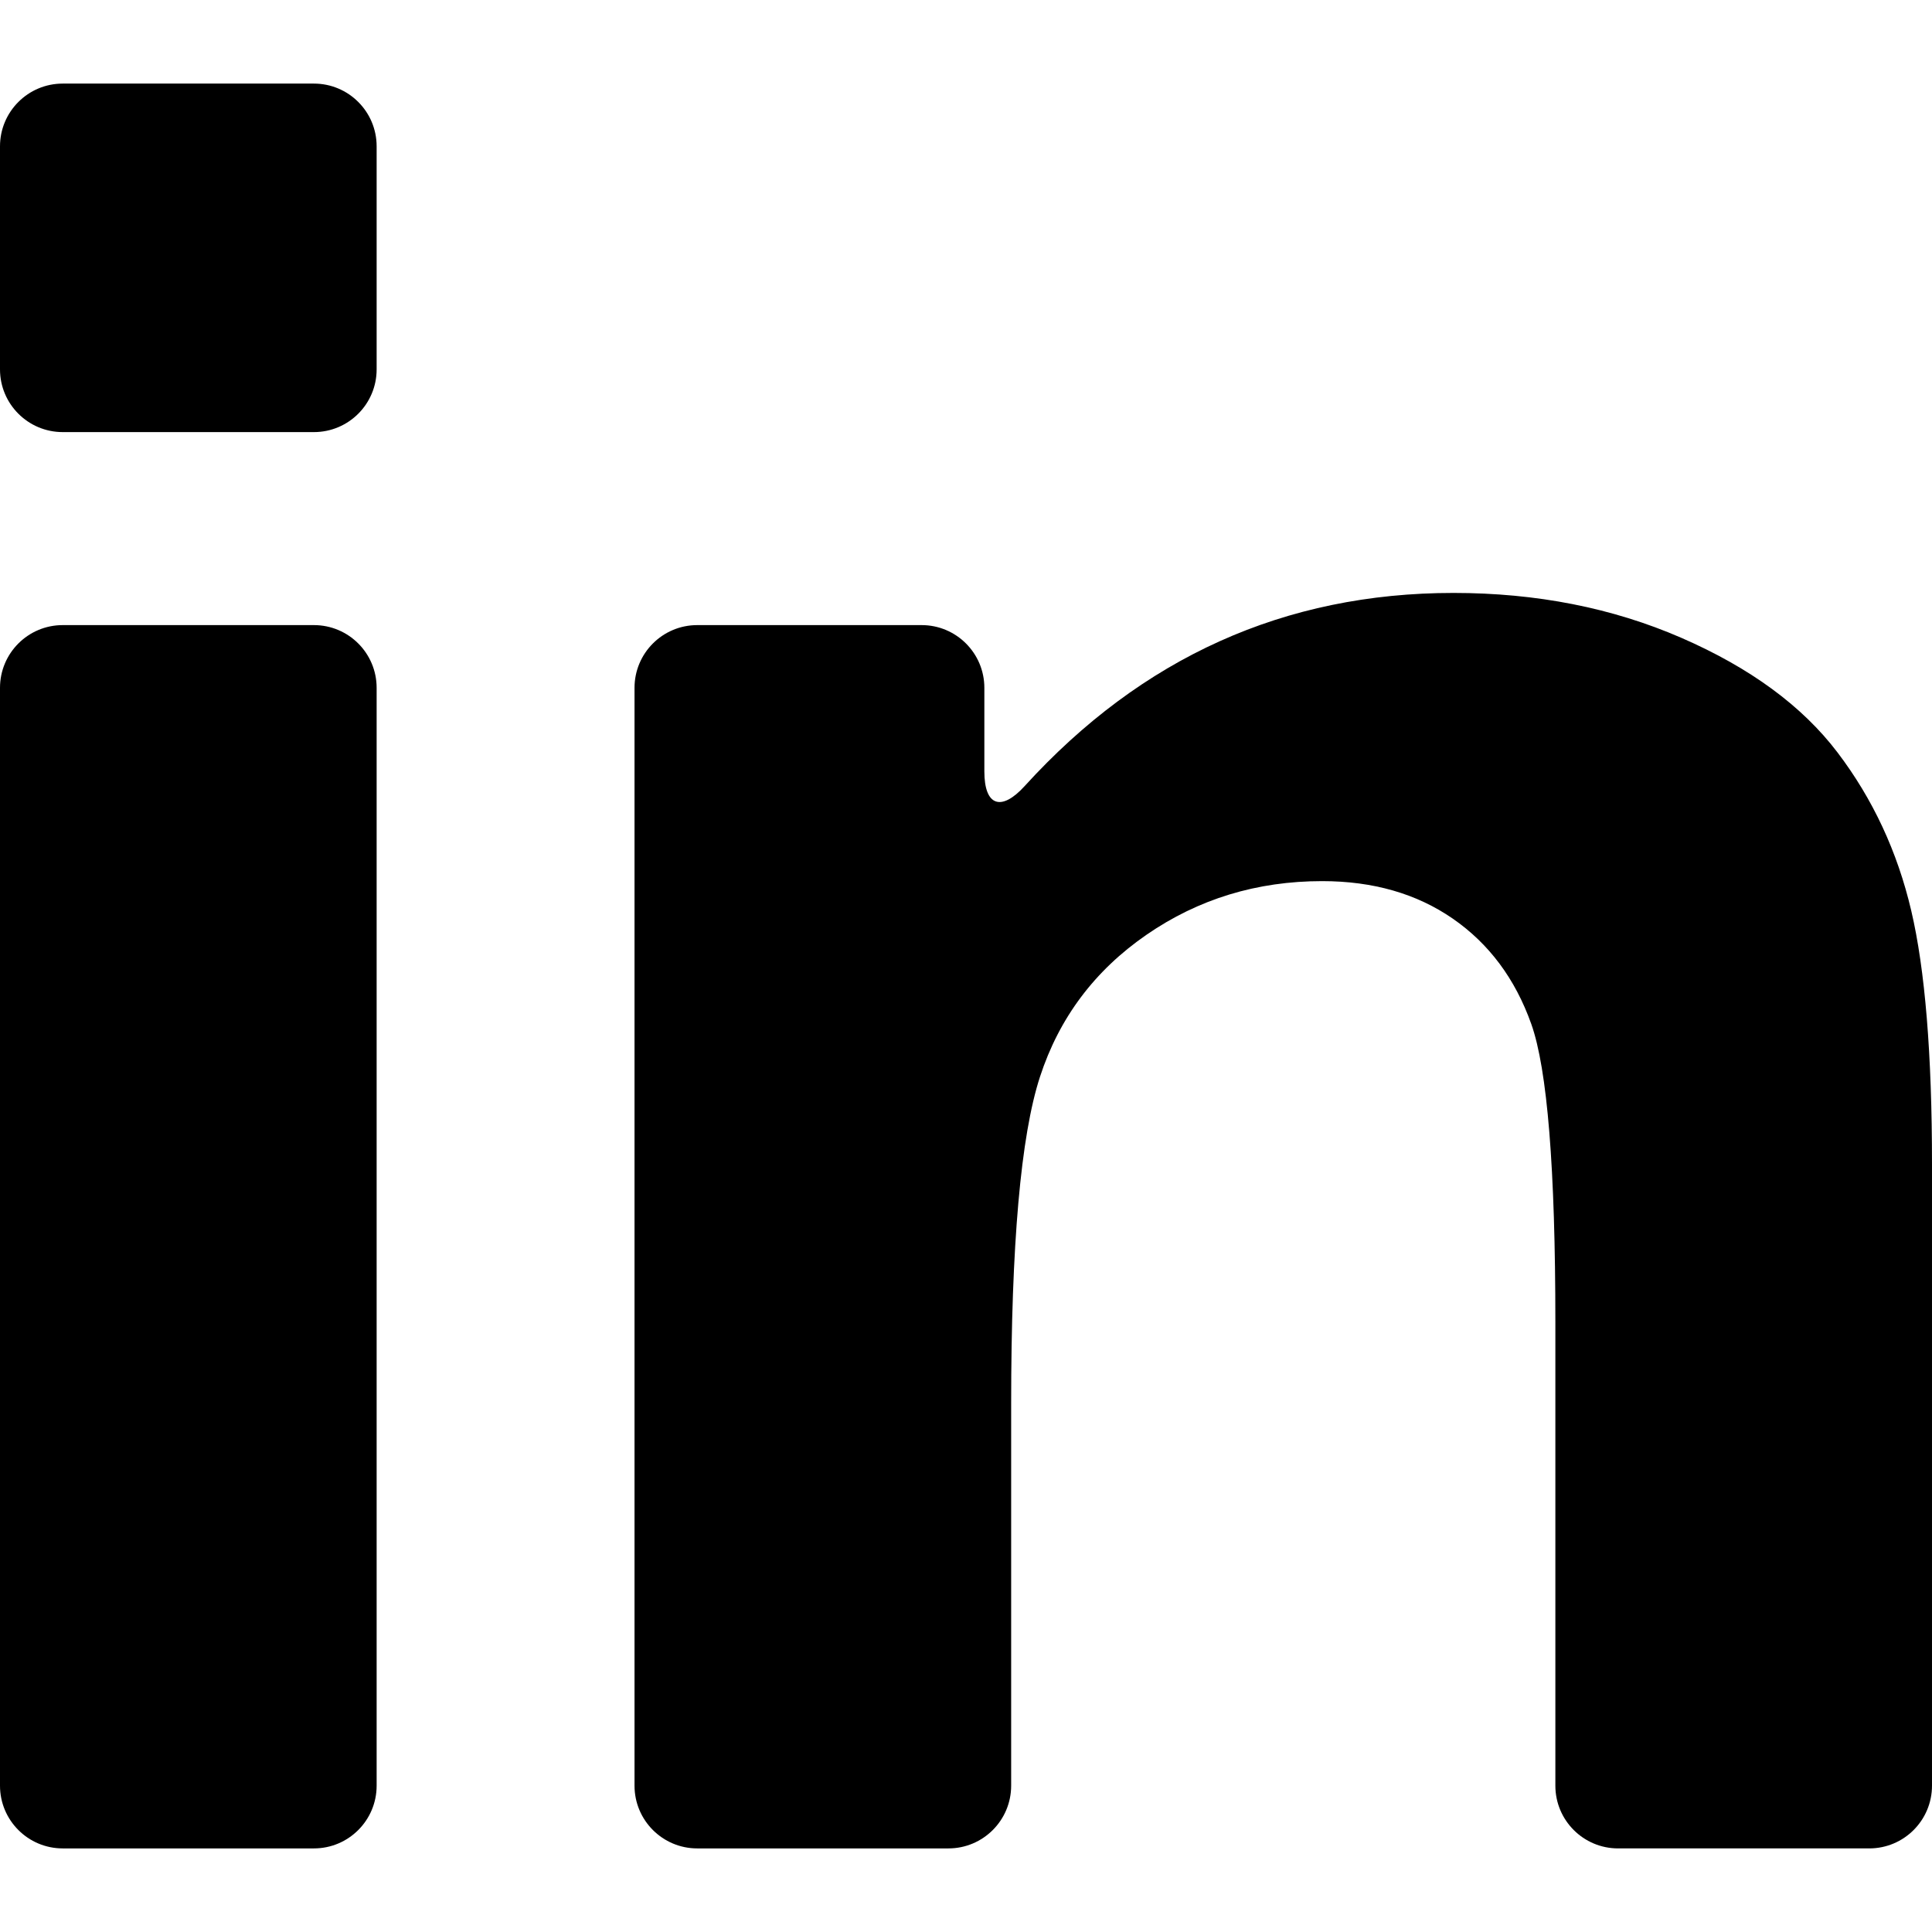
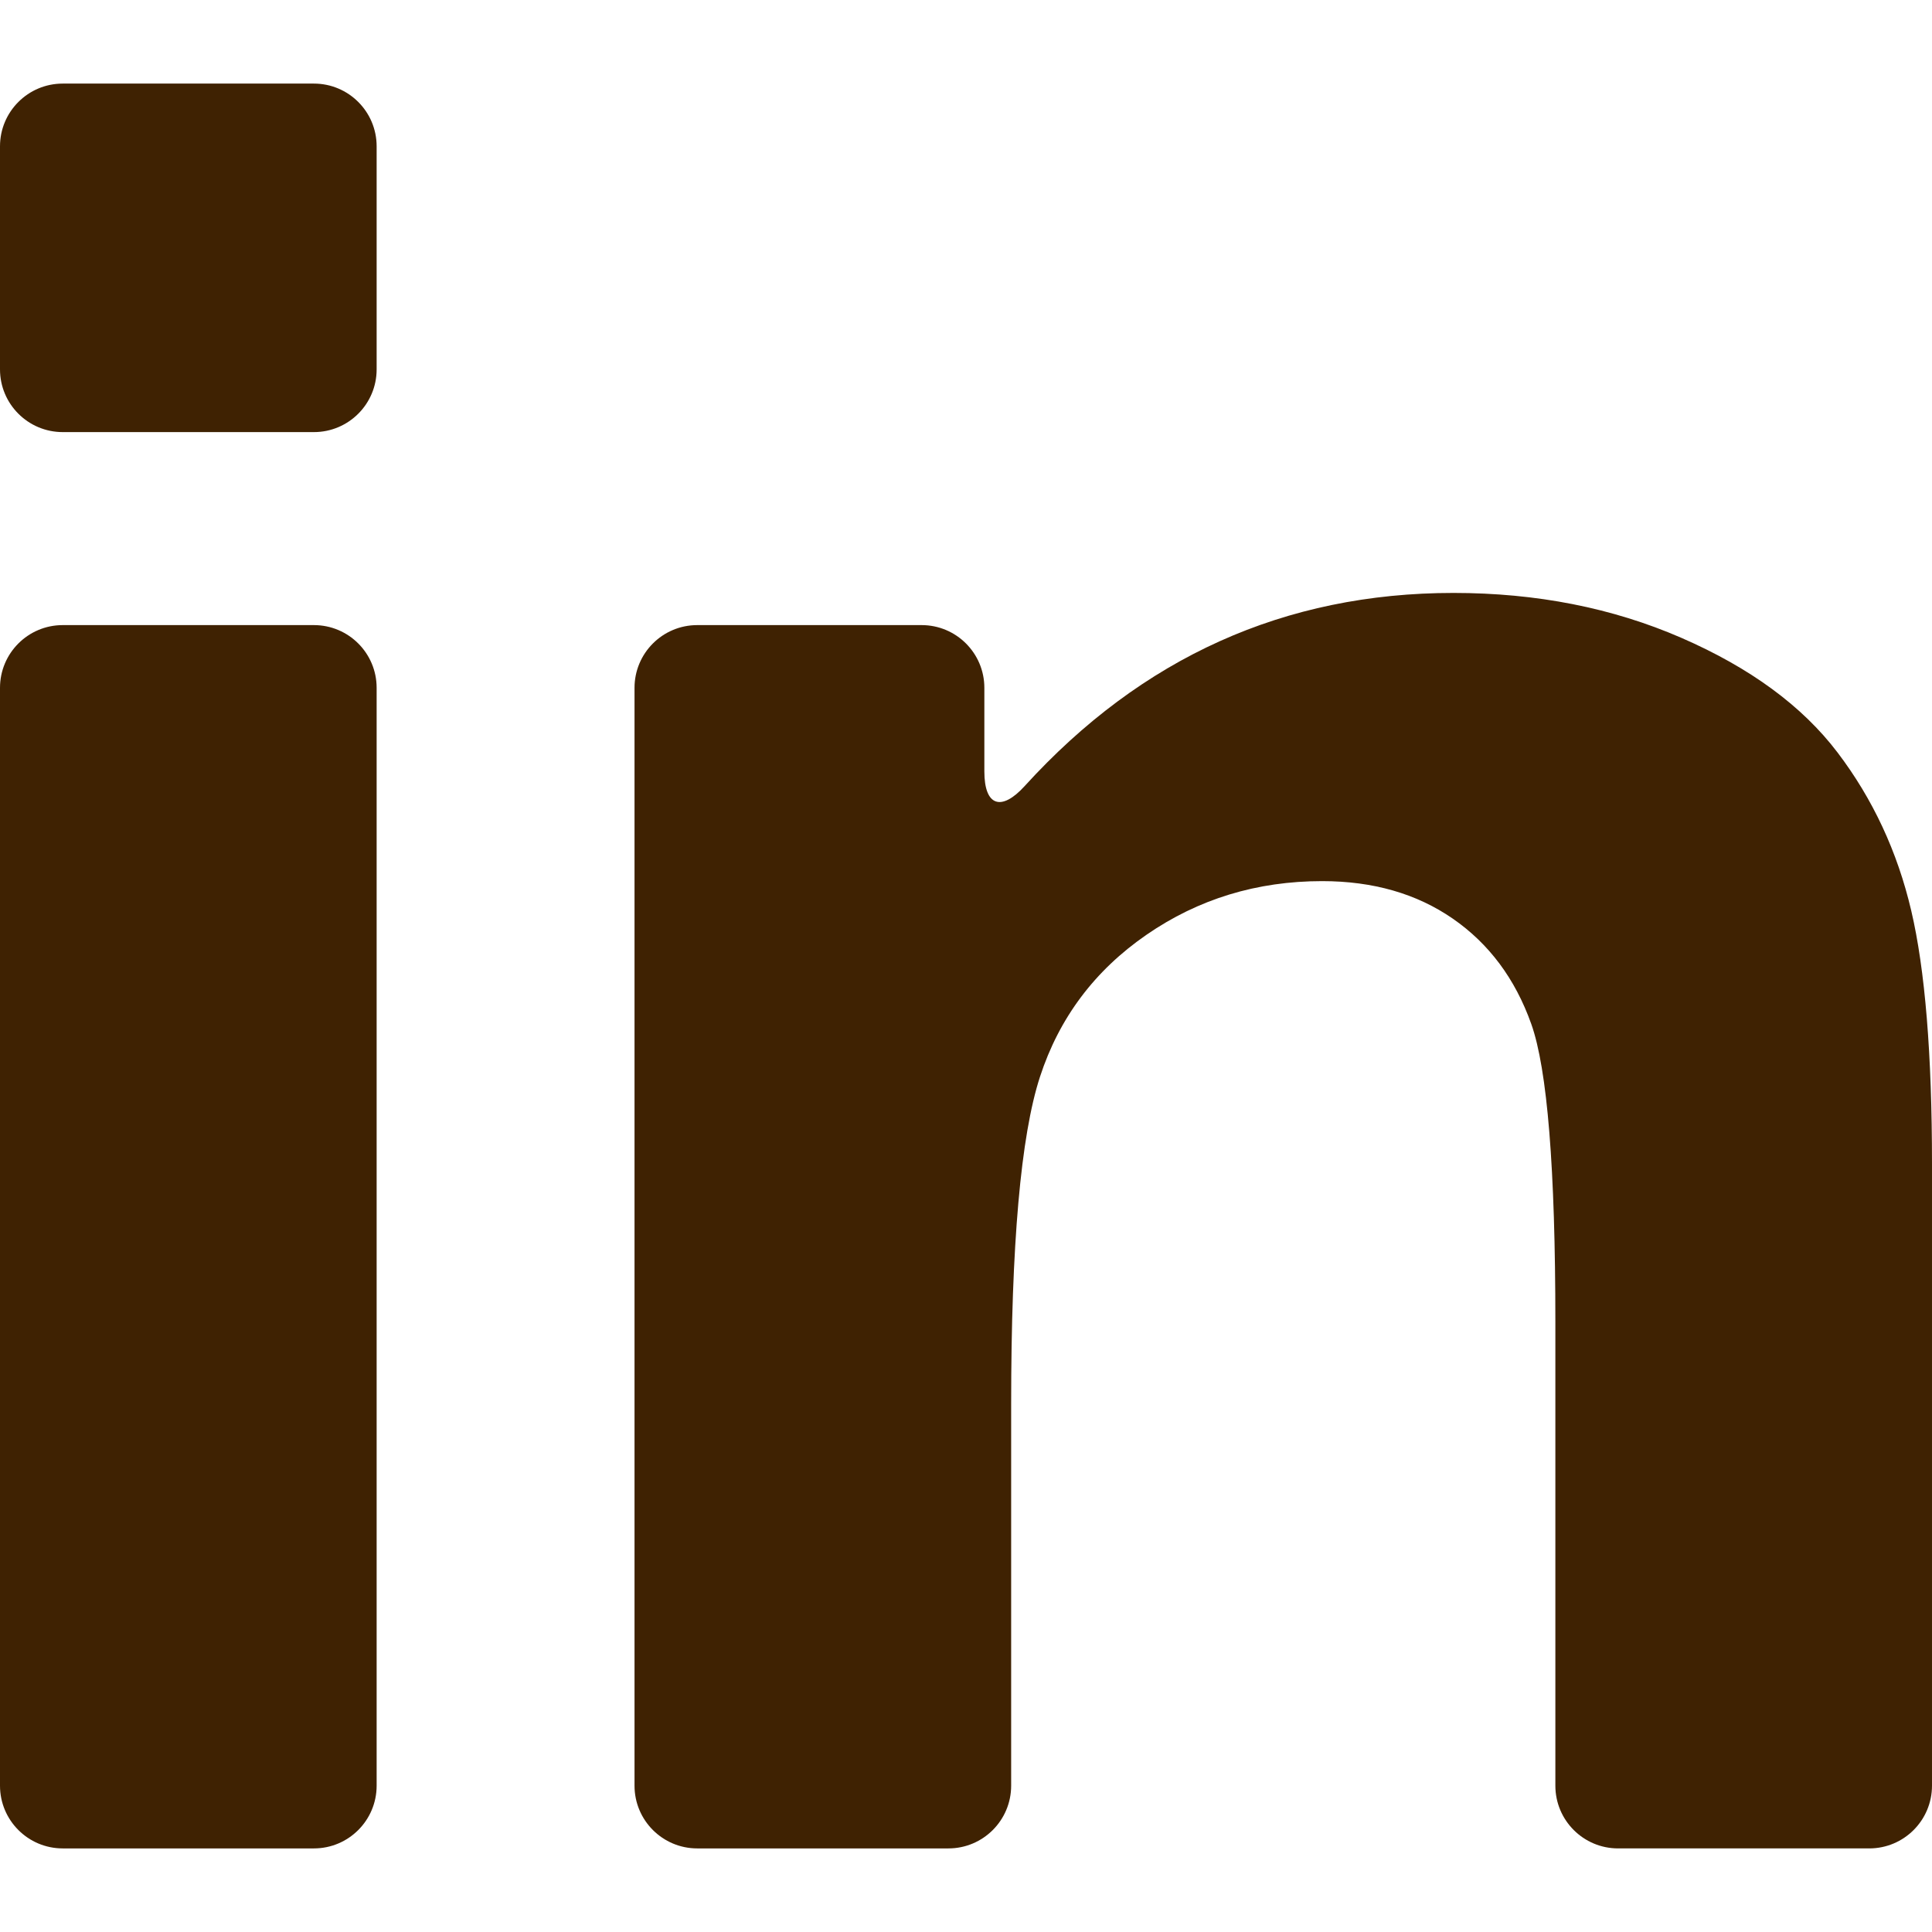
- <svg xmlns="http://www.w3.org/2000/svg" fill="#000000" version="1.1" id="Capa_1" width="800px" height="800px" viewBox="0 0 552.77 552.77" xml:space="preserve">
-   <g>
+ <svg xmlns="http://www.w3.org/2000/svg" fill="#3f2202" version="1.1" id="Capa_1" width="800px" height="800px" viewBox="0 0 552.77 552.77" xml:space="preserve">
+   <g id="SVGRepo_bgCarrier" stroke-width="0" />
+   <g id="SVGRepo_tracerCarrier" stroke-linecap="round" stroke-linejoin="round" />
+   <g id="SVGRepo_iconCarrier">
    <g>
-       <path d="M17.95,528.854h71.861c9.914,0,17.95-8.037,17.95-17.951V196.8c0-9.915-8.036-17.95-17.95-17.95H17.95    C8.035,178.85,0,186.885,0,196.8v314.103C0,520.816,8.035,528.854,17.95,528.854z" />
-       <path d="M17.95,123.629h71.861c9.914,0,17.95-8.036,17.95-17.95V41.866c0-9.914-8.036-17.95-17.95-17.95H17.95    C8.035,23.916,0,31.952,0,41.866v63.813C0,115.593,8.035,123.629,17.95,123.629z" />
-       <path d="M525.732,215.282c-10.098-13.292-24.988-24.223-44.676-32.791c-19.688-8.562-41.42-12.846-65.197-12.846    c-48.268,0-89.168,18.421-122.699,55.27c-6.672,7.332-11.523,5.729-11.523-4.186V196.8c0-9.915-8.037-17.95-17.951-17.95h-64.192    c-9.915,0-17.95,8.035-17.95,17.95v314.103c0,9.914,8.036,17.951,17.95,17.951h71.861c9.915,0,17.95-8.037,17.95-17.951V401.666    c0-45.508,2.748-76.701,8.244-93.574c5.494-16.873,15.66-30.422,30.488-40.649c14.83-10.227,31.574-15.343,50.24-15.343    c14.572,0,27.037,3.58,37.393,10.741c10.355,7.16,17.834,17.19,22.436,30.104c4.604,12.912,6.904,41.354,6.904,85.33v132.627    c0,9.914,8.035,17.951,17.949,17.951h71.861c9.914,0,17.949-8.037,17.949-17.951V333.02c0-31.445-1.982-55.607-5.941-72.48    S535.836,228.581,525.732,215.282z" />
+       <g>
+         <path d="M17.95,528.854h71.861c9.914,0,17.95-8.037,17.95-17.951V196.8c0-9.915-8.036-17.95-17.95-17.95H17.95 C8.035,178.85,0,186.885,0,196.8v314.103C0,520.816,8.035,528.854,17.95,528.854z" />
+         <path d="M17.95,123.629h71.861c9.914,0,17.95-8.036,17.95-17.95V41.866c0-9.914-8.036-17.95-17.95-17.95H17.95 C8.035,23.916,0,31.952,0,41.866v63.813C0,115.593,8.035,123.629,17.95,123.629z" />
+         <path d="M525.732,215.282c-10.098-13.292-24.988-24.223-44.676-32.791c-19.688-8.562-41.42-12.846-65.197-12.846 c-48.268,0-89.168,18.421-122.699,55.27c-6.672,7.332-11.523,5.729-11.523-4.186V196.8c0-9.915-8.037-17.95-17.951-17.95h-64.192 c-9.915,0-17.95,8.035-17.95,17.95v314.103c0,9.914,8.036,17.951,17.95,17.951h71.861c9.915,0,17.95-8.037,17.95-17.951V401.666 c0-45.508,2.748-76.701,8.244-93.574c5.494-16.873,15.66-30.422,30.488-40.649c14.83-10.227,31.574-15.343,50.24-15.343 c14.572,0,27.037,3.58,37.393,10.741c10.355,7.16,17.834,17.19,22.436,30.104c4.604,12.912,6.904,41.354,6.904,85.33v132.627 c0,9.914,8.035,17.951,17.949,17.951h71.861c9.914,0,17.949-8.037,17.949-17.951V333.02c0-31.445-1.982-55.607-5.941-72.48 S535.836,228.581,525.732,215.282z" />
+       </g>
    </g>
  </g>
</svg>
